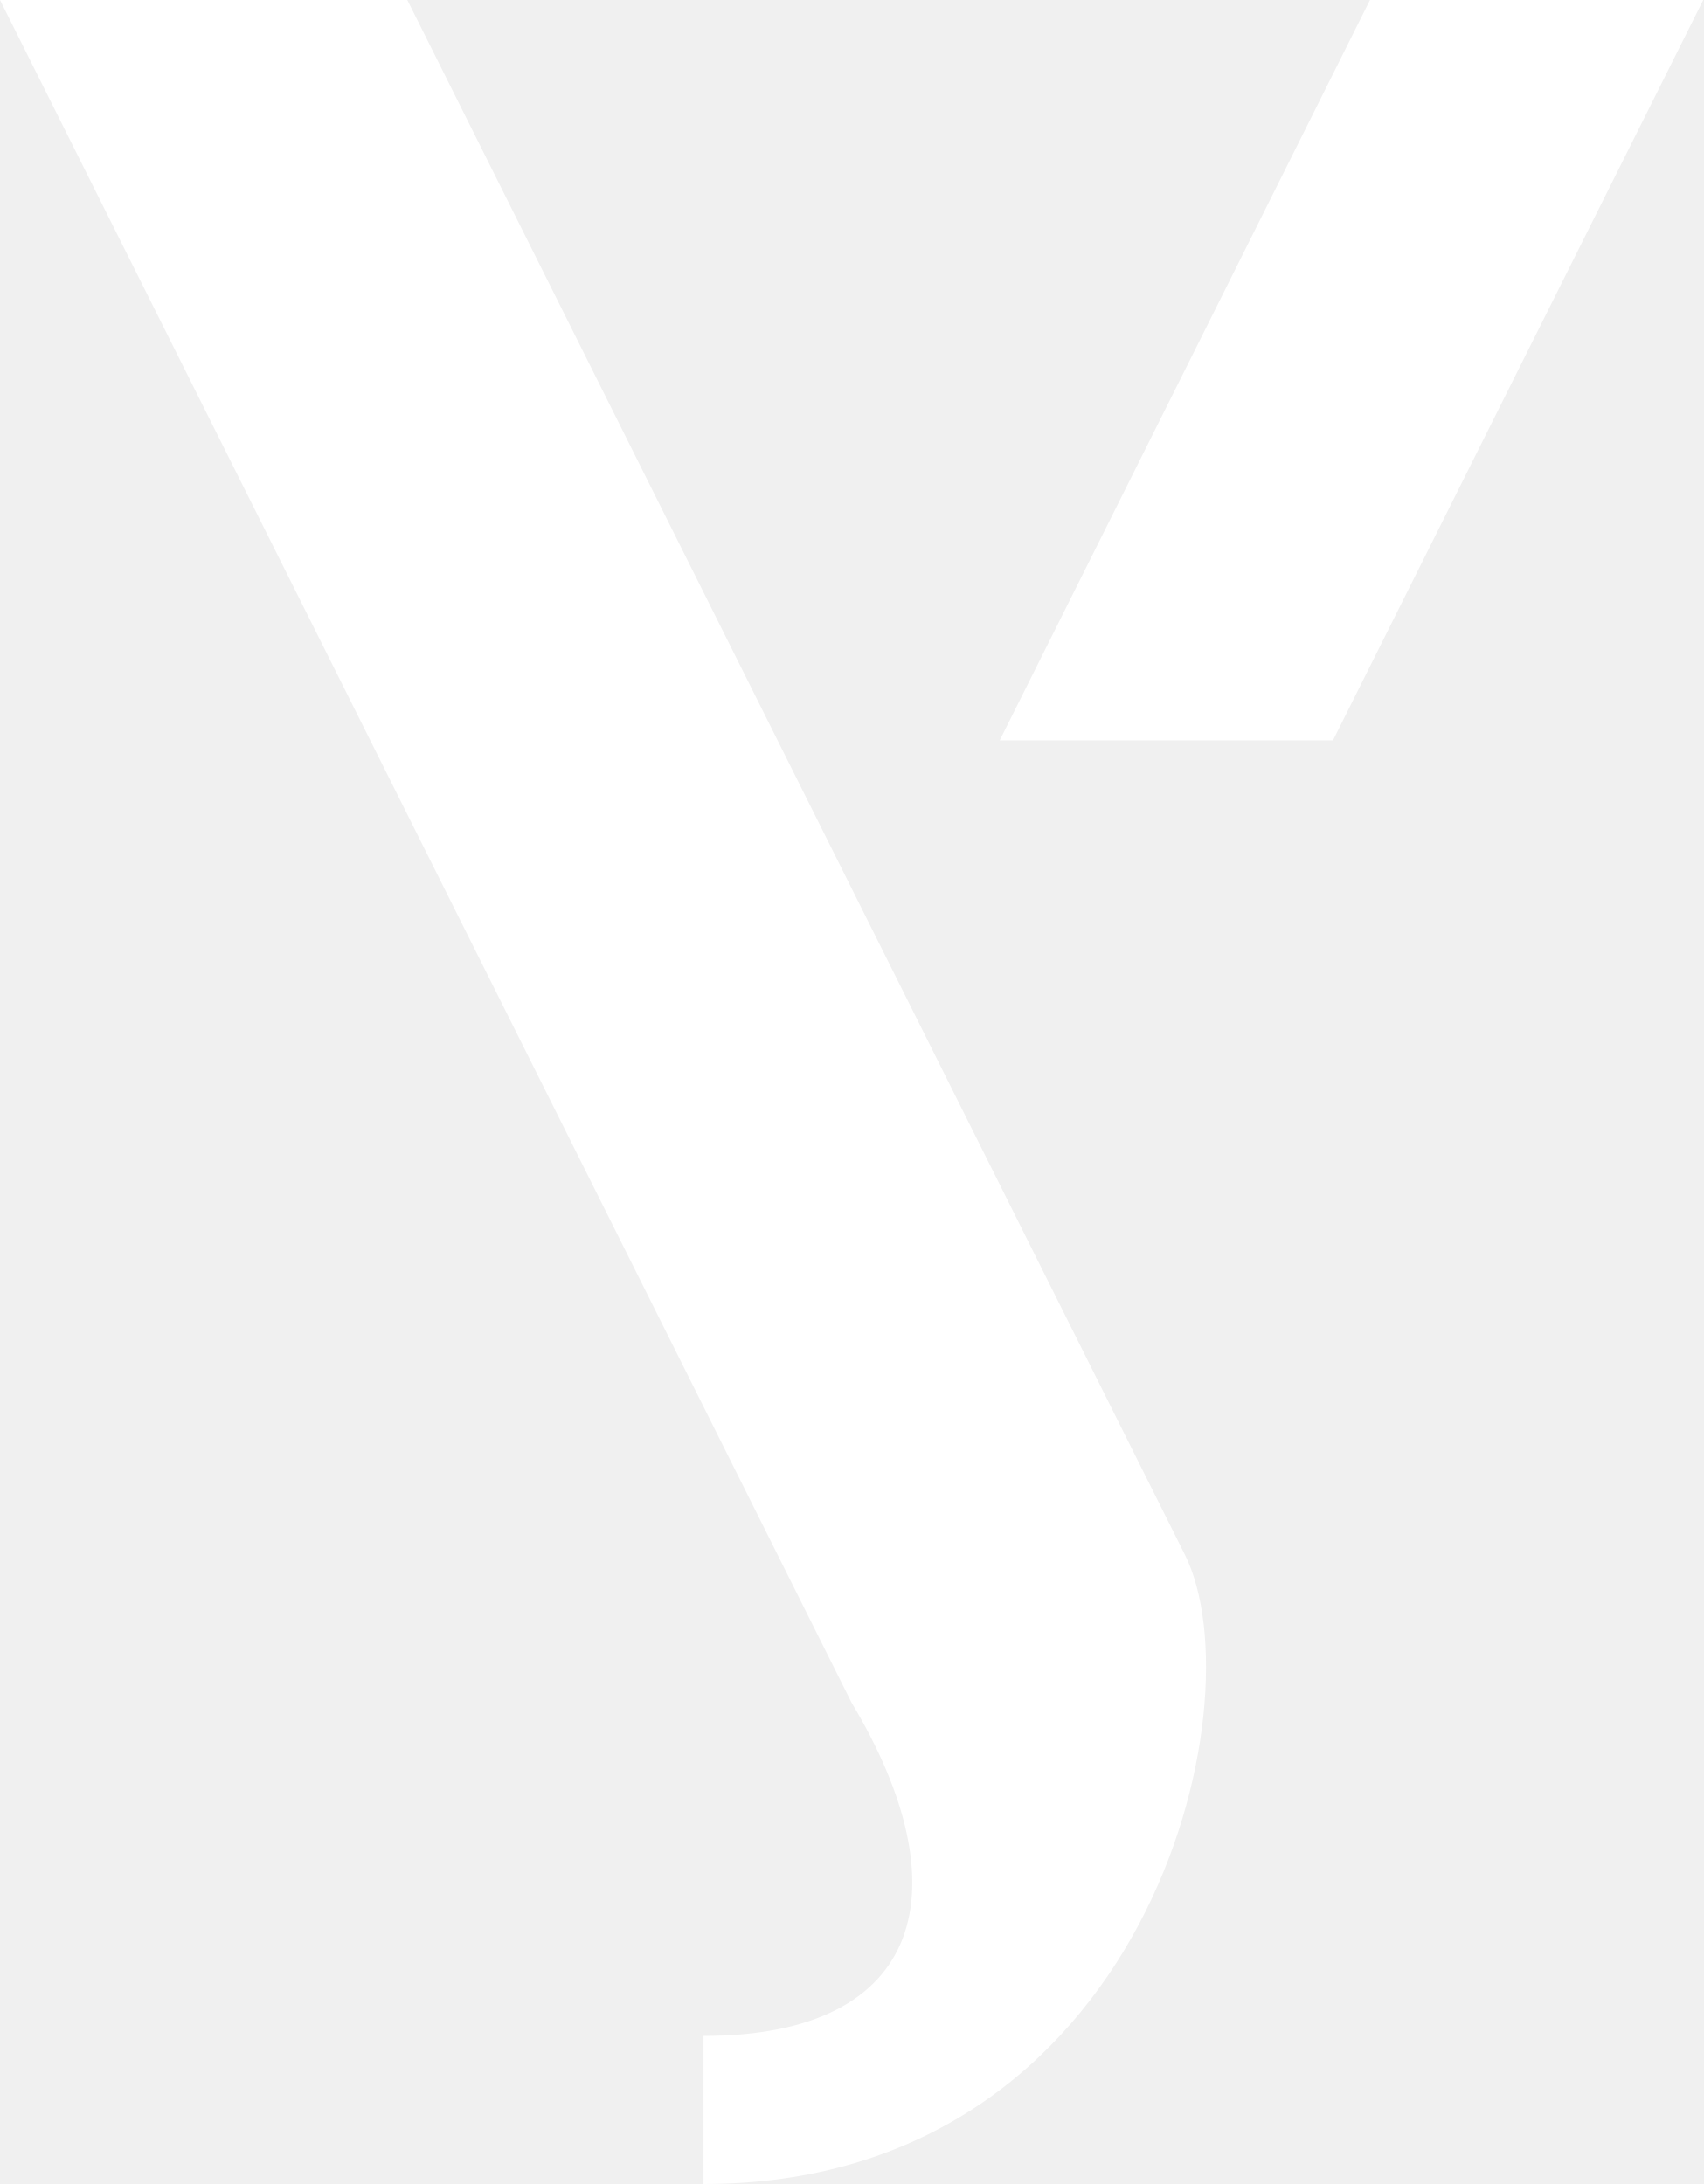
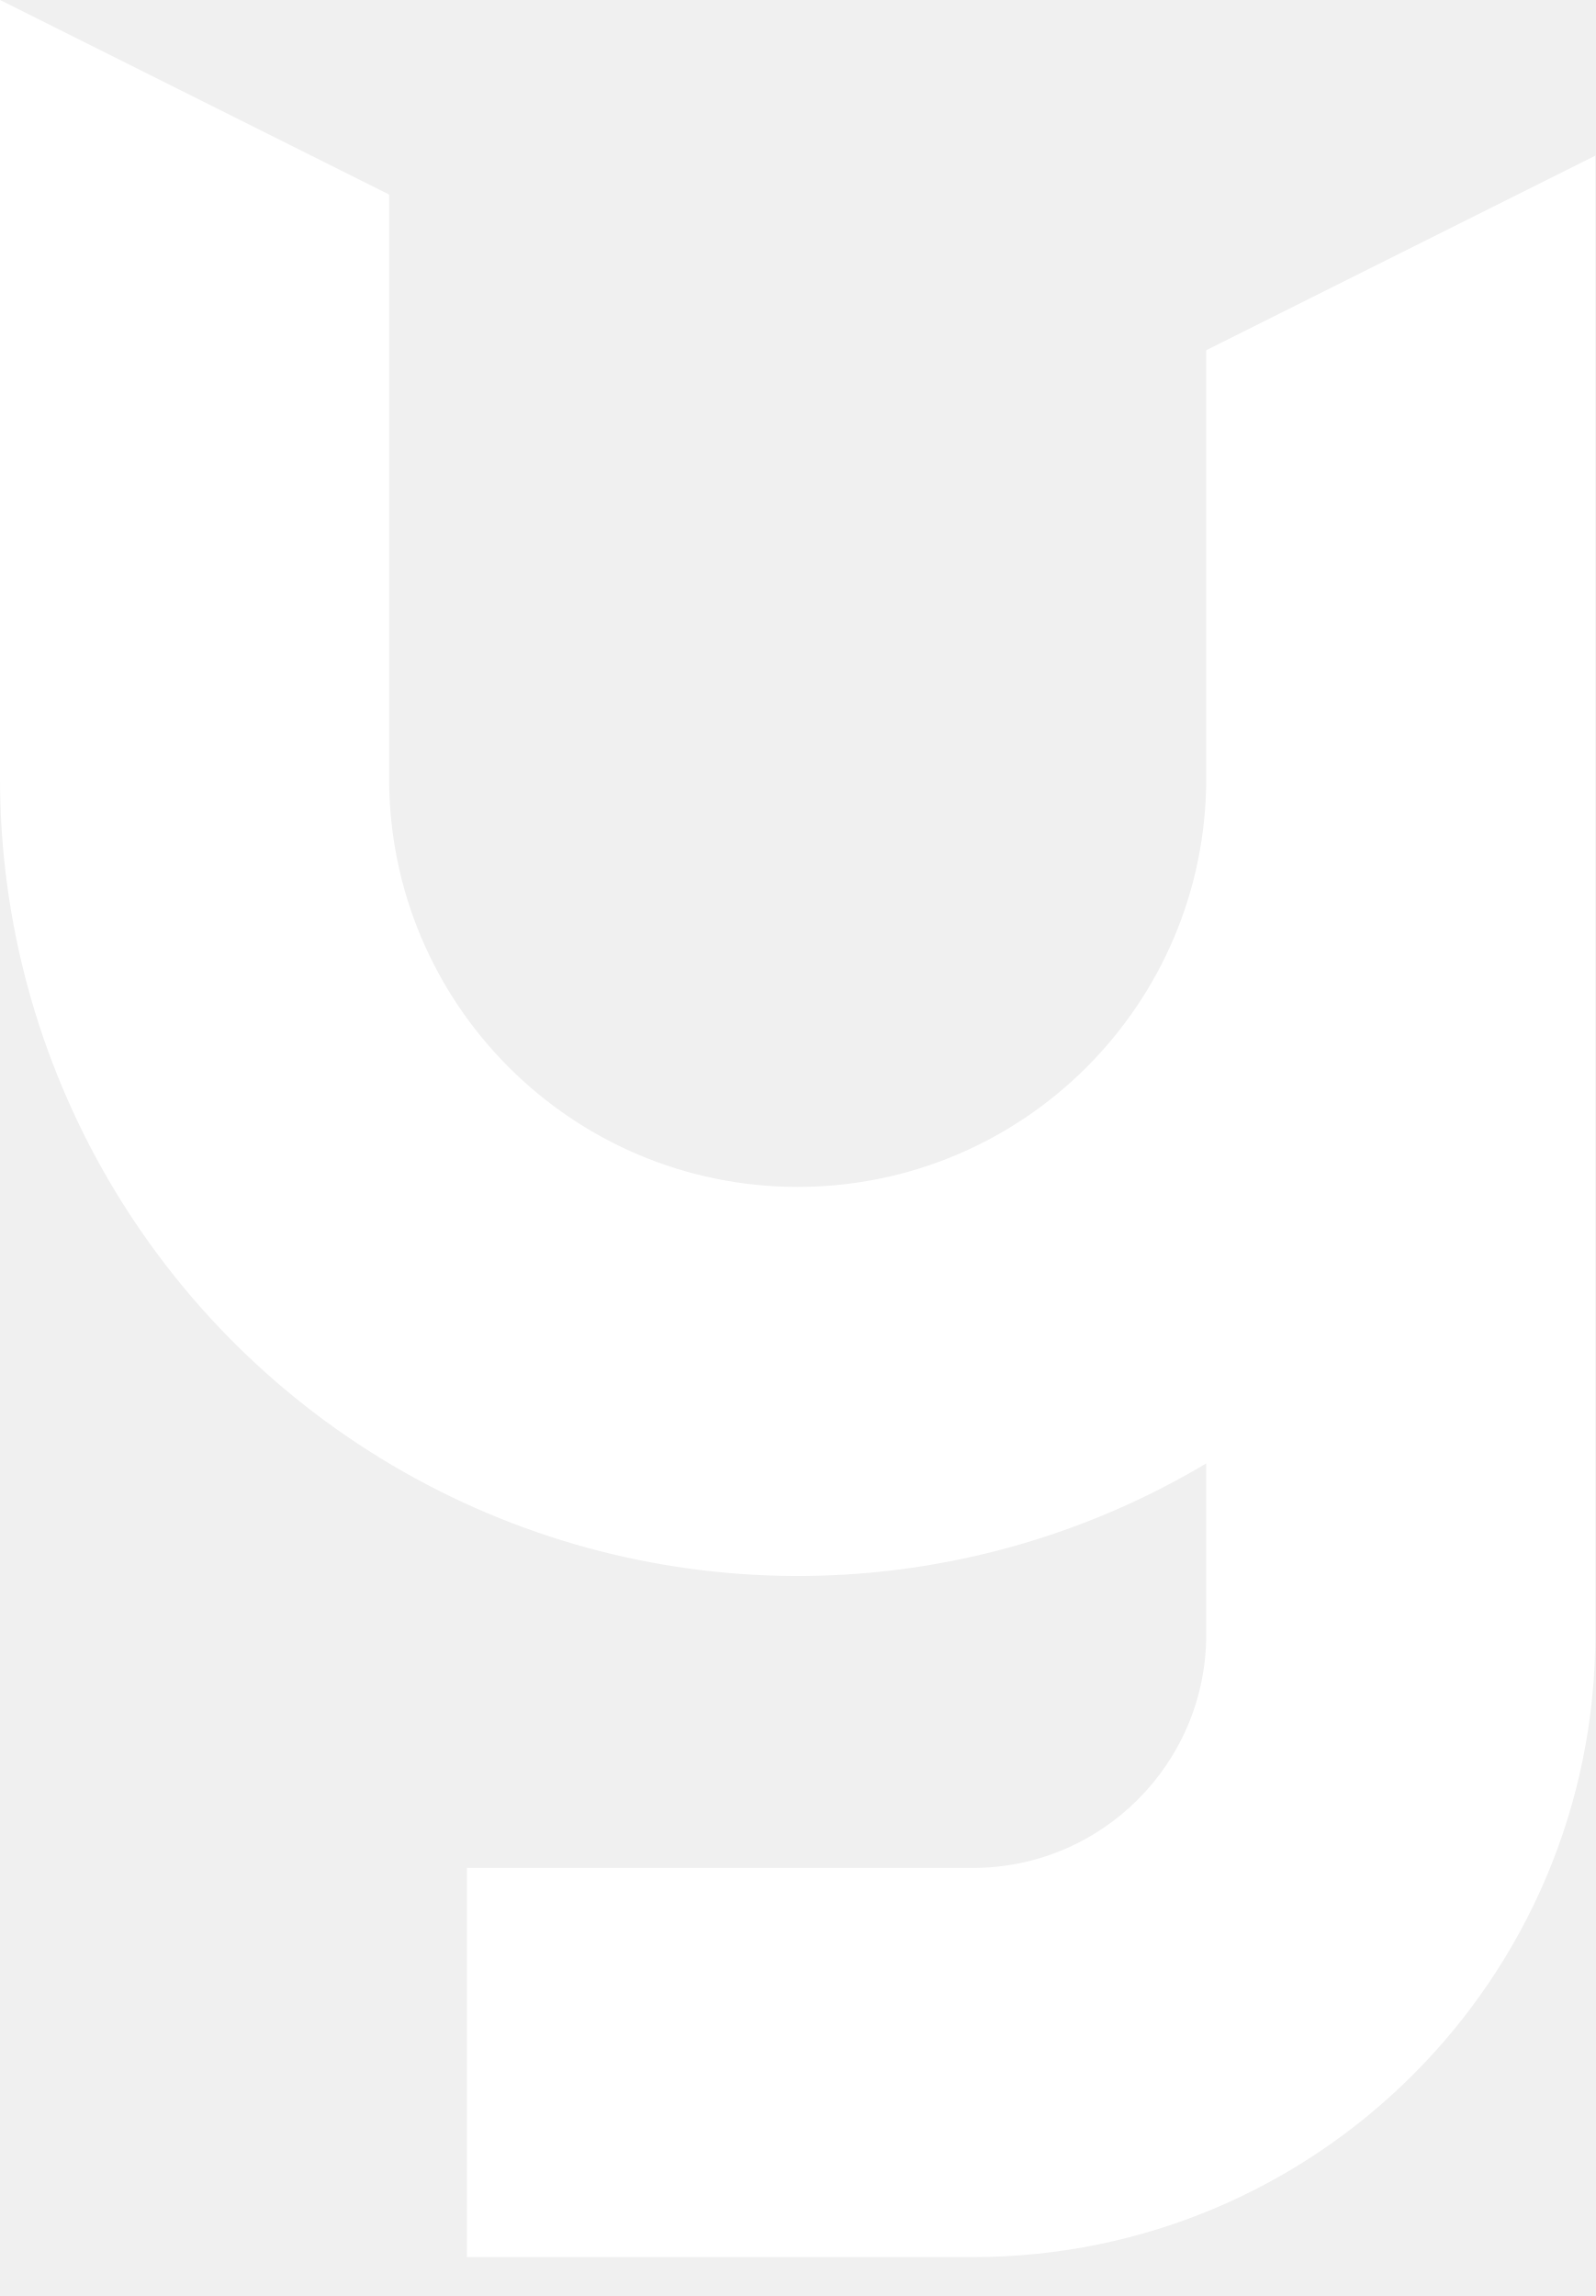
- <svg xmlns="http://www.w3.org/2000/svg" viewBox="0 0 92 118" width="92" height="118" role="img" aria-label="Знак УрФУ">
-   <g fill="#FFFFFF">
-     <path d="M0 0H22L64 84C68 92 62 118 38 118V110C50 110 52 102 46 92Z" />
-     <path d="M74 0H92L72 40H54Z" />
-   </g>
+ <svg xmlns="http://www.w3.org/2000/svg" viewBox="0 0 82 118" width="82" height="118" role="img" aria-label="Знак УрФУ">
+   <path fill="#FFFFFF" d="M0 0L20 10V40A21 21 0 0 0 62 40V18L82 8V84A32 32 0 0 1 50 116H24V96H50A12 12 0 0 0 62 84V75.21A41 41 0 0 1 0 40Z" />
</svg>
